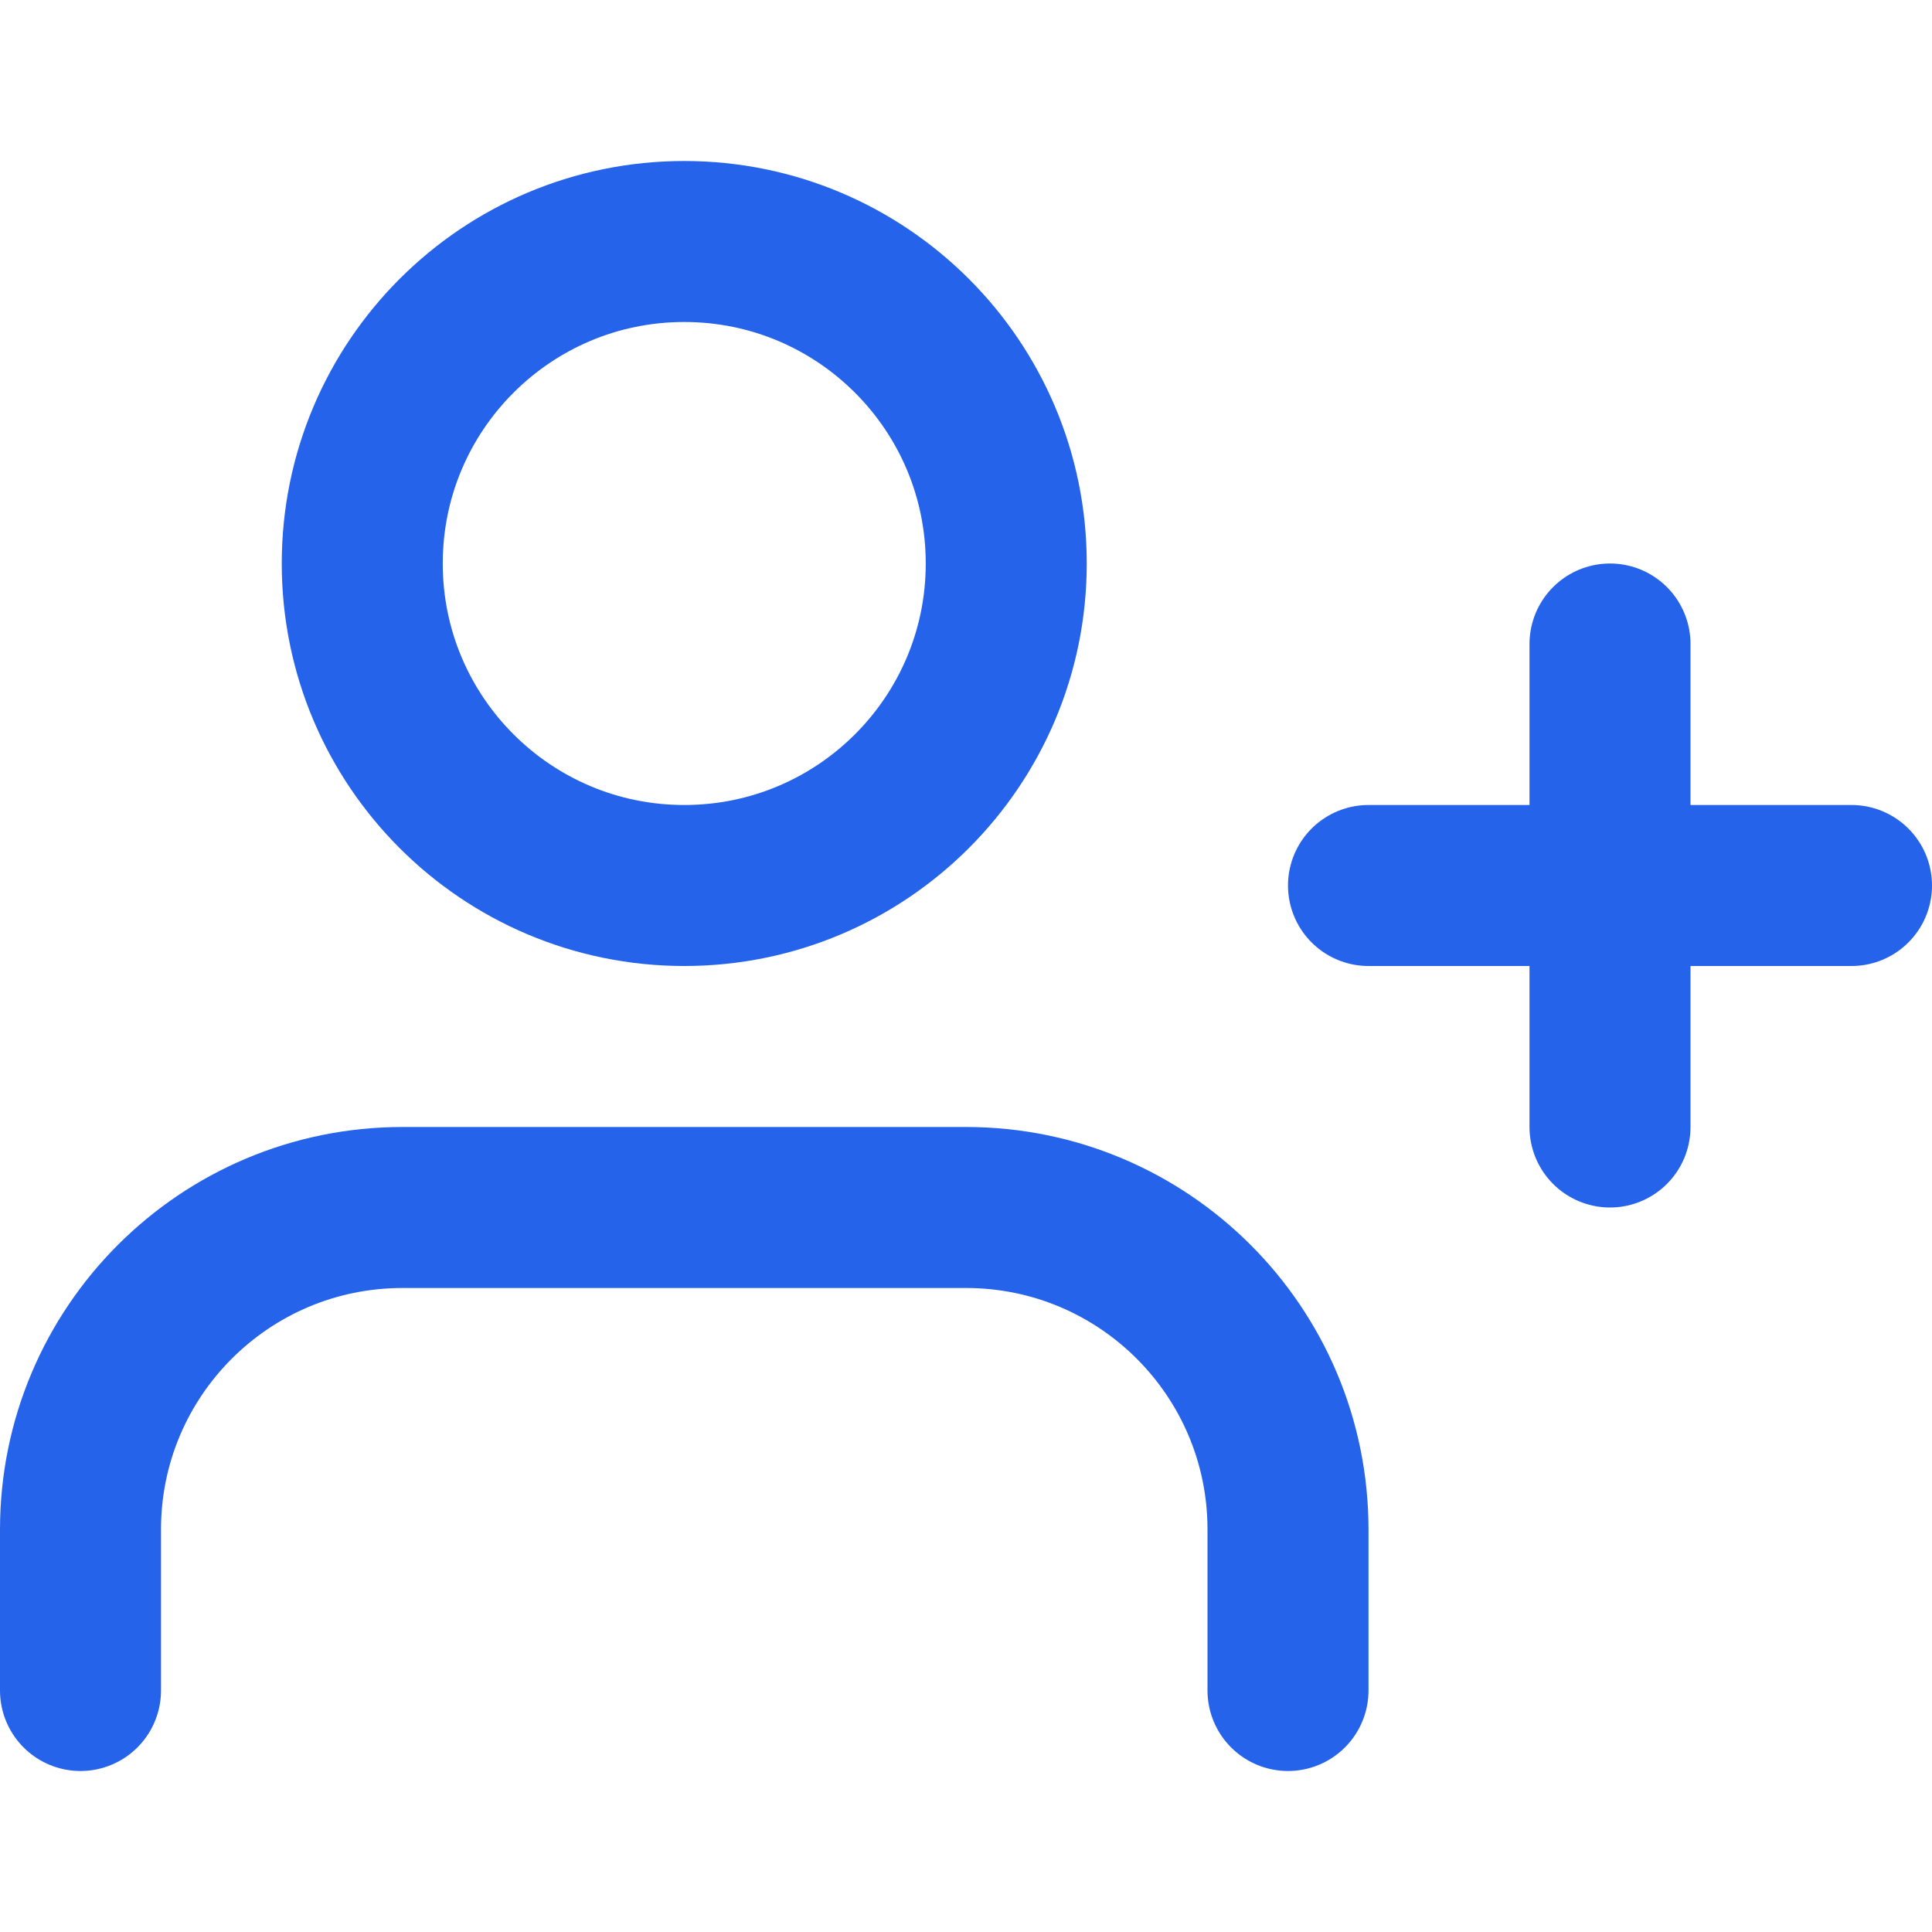
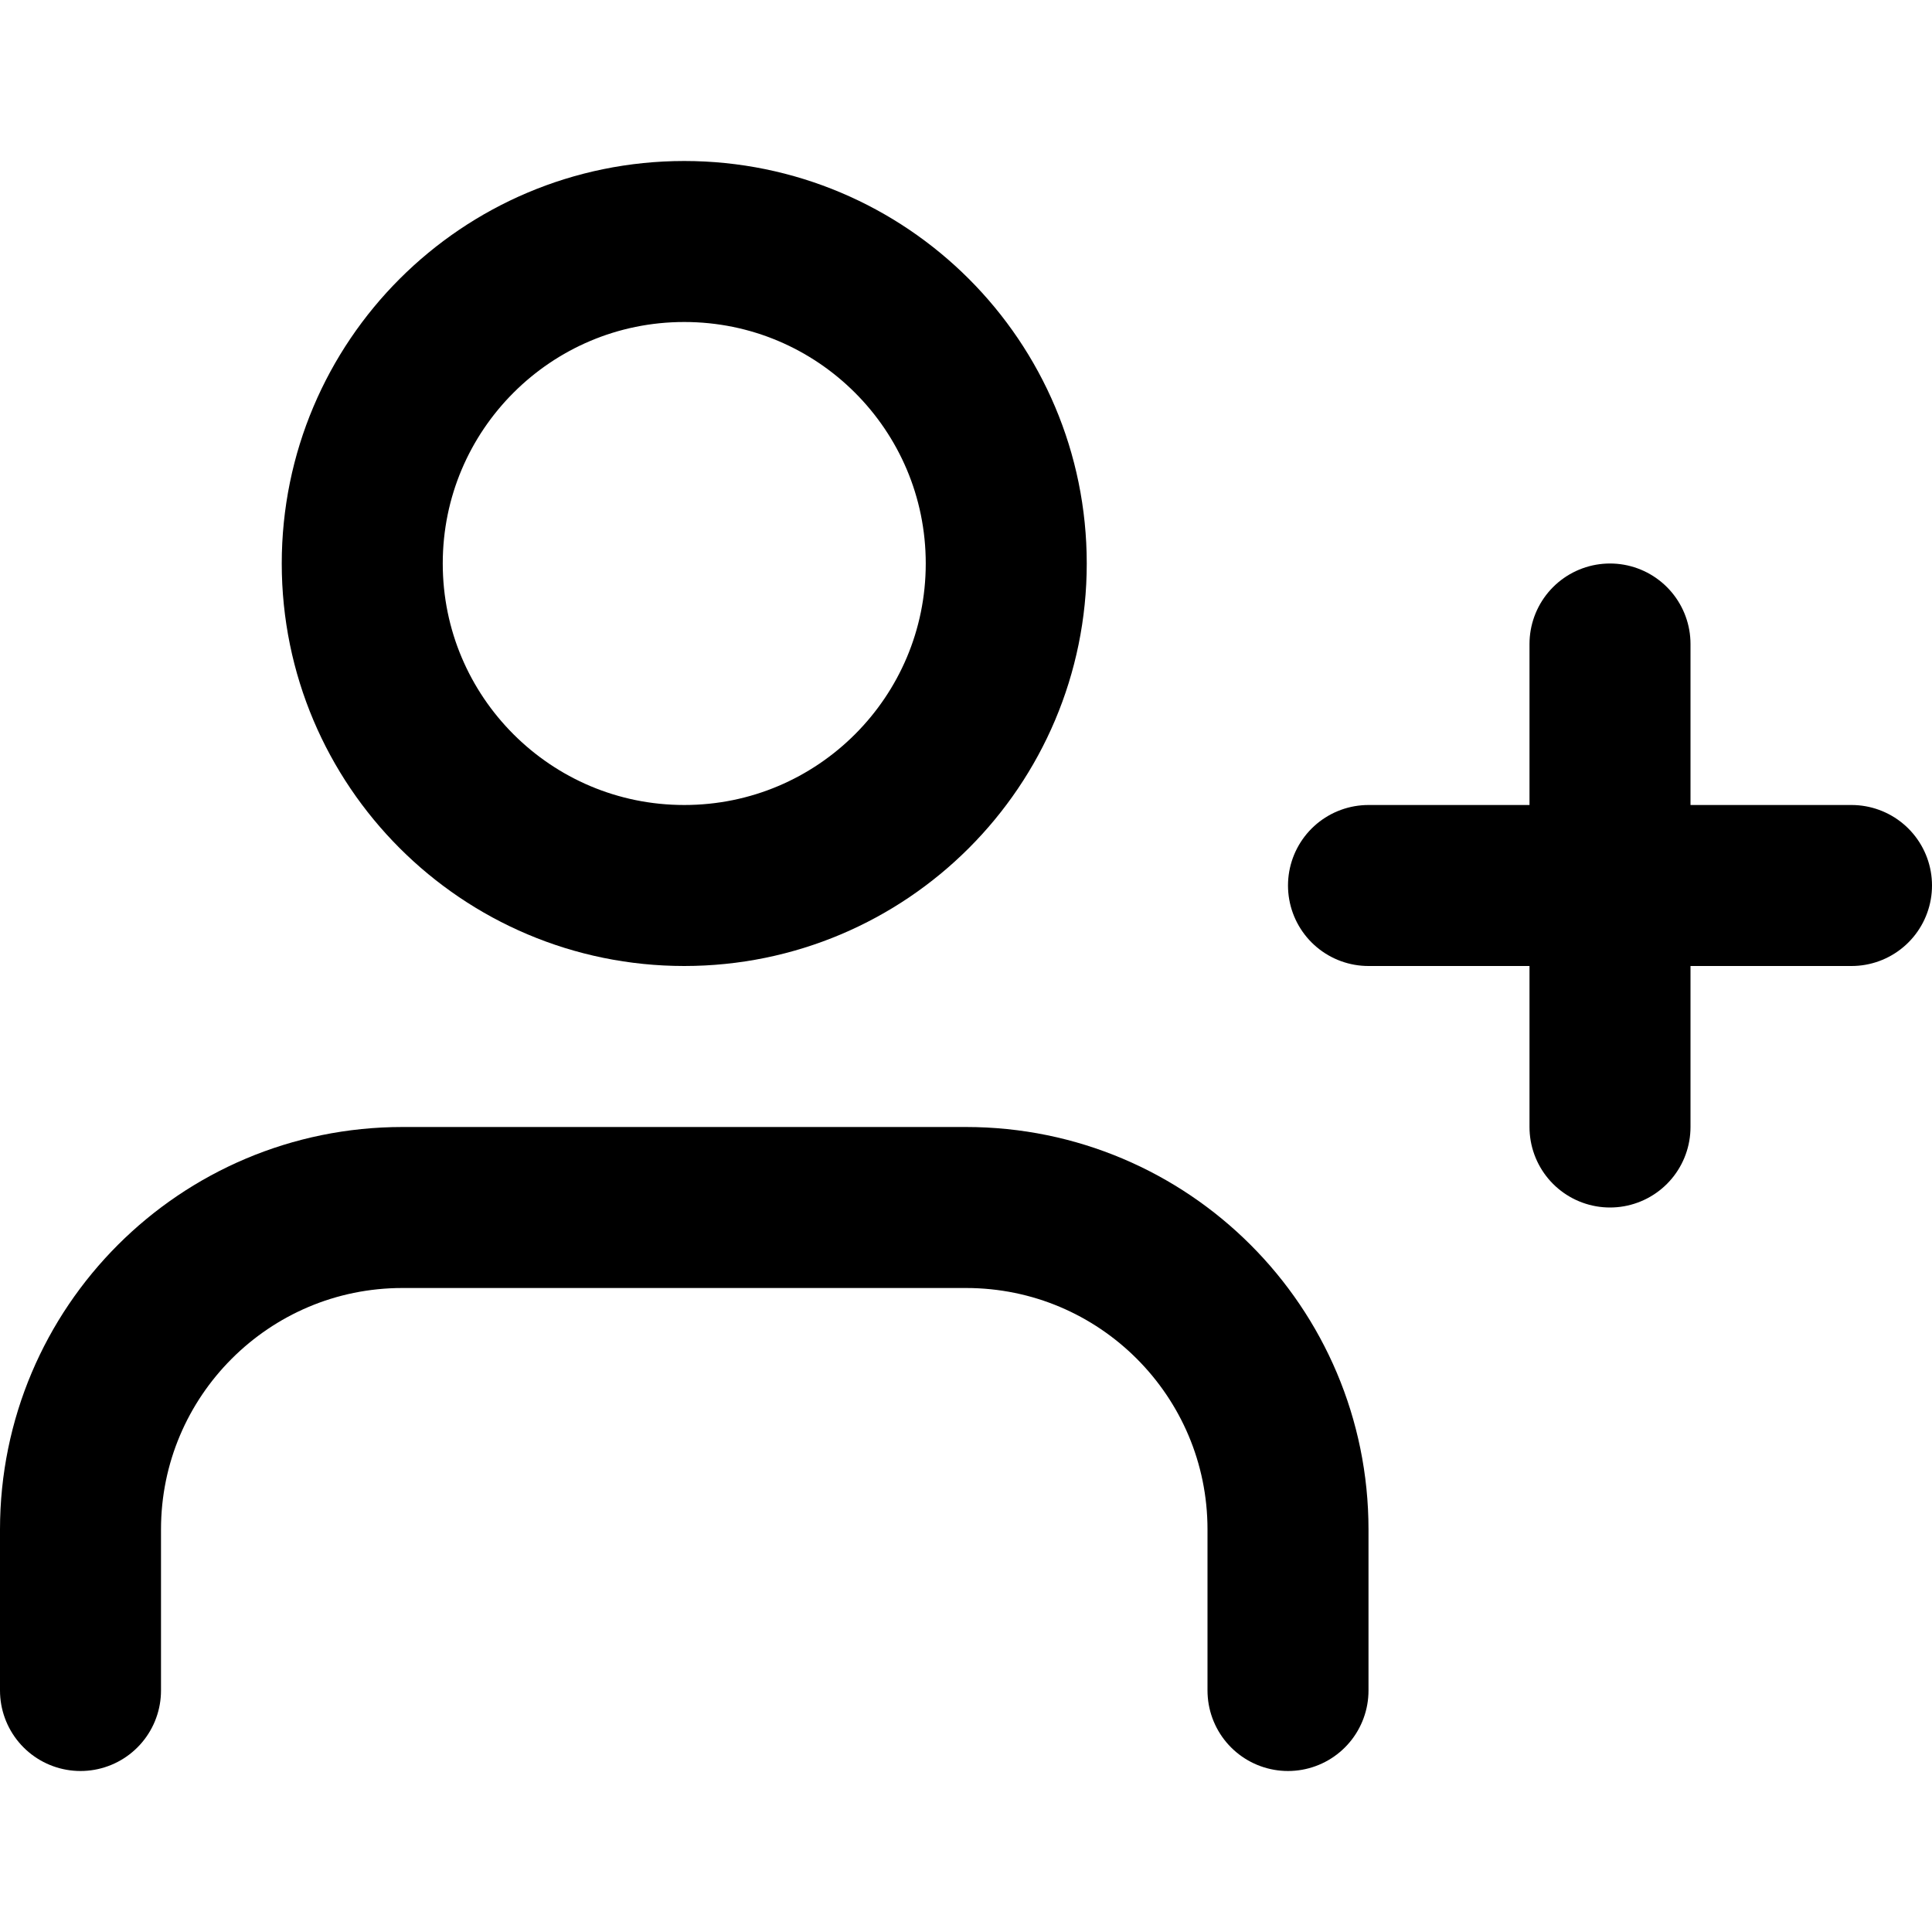
- <svg xmlns="http://www.w3.org/2000/svg" width="24" height="24" viewBox="0 0 24 24" fill="none" stroke="#2563EB" stroke-width="2" stroke-linecap="round" stroke-linejoin="round">
+ <svg xmlns="http://www.w3.org/2000/svg" width="24" height="24" viewBox="0 0 24 24" fill="none" stroke="currentColor" stroke-width="2" stroke-linecap="round" stroke-linejoin="round">
  <path d="M16 21v-2a4 4 0 0 0-4-4H5a4 4 0 0 0-4 4v2" />
  <circle cx="8.5" cy="7" r="4" />
  <path d="M20 8v6" />
  <path d="M17 11h6" />
</svg>
